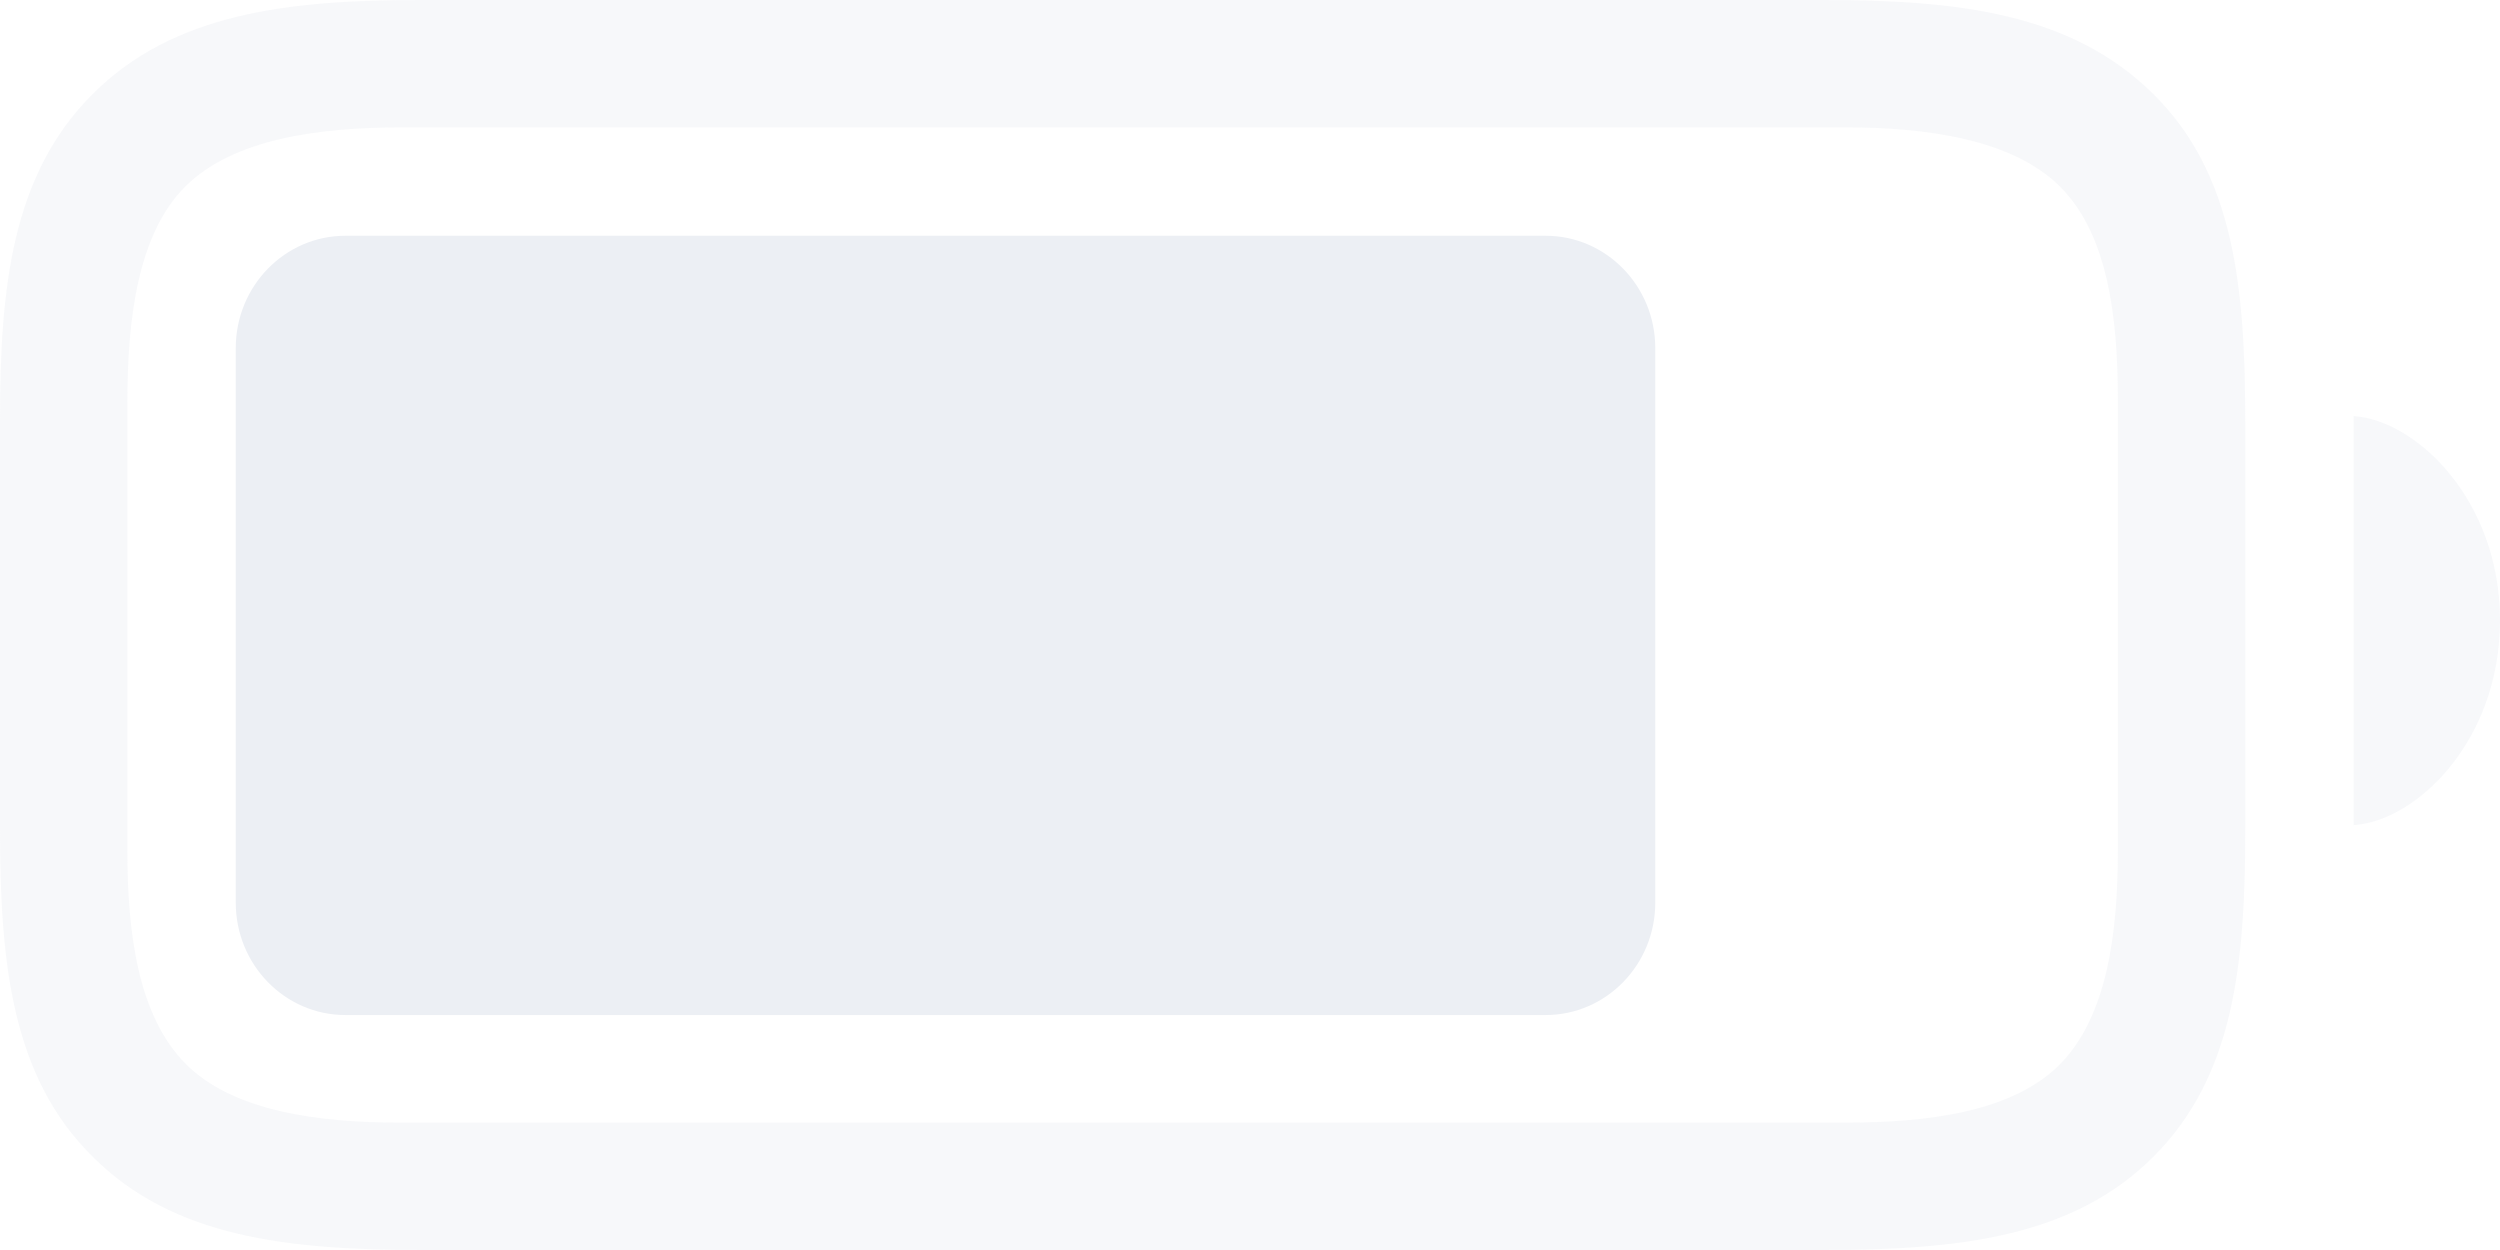
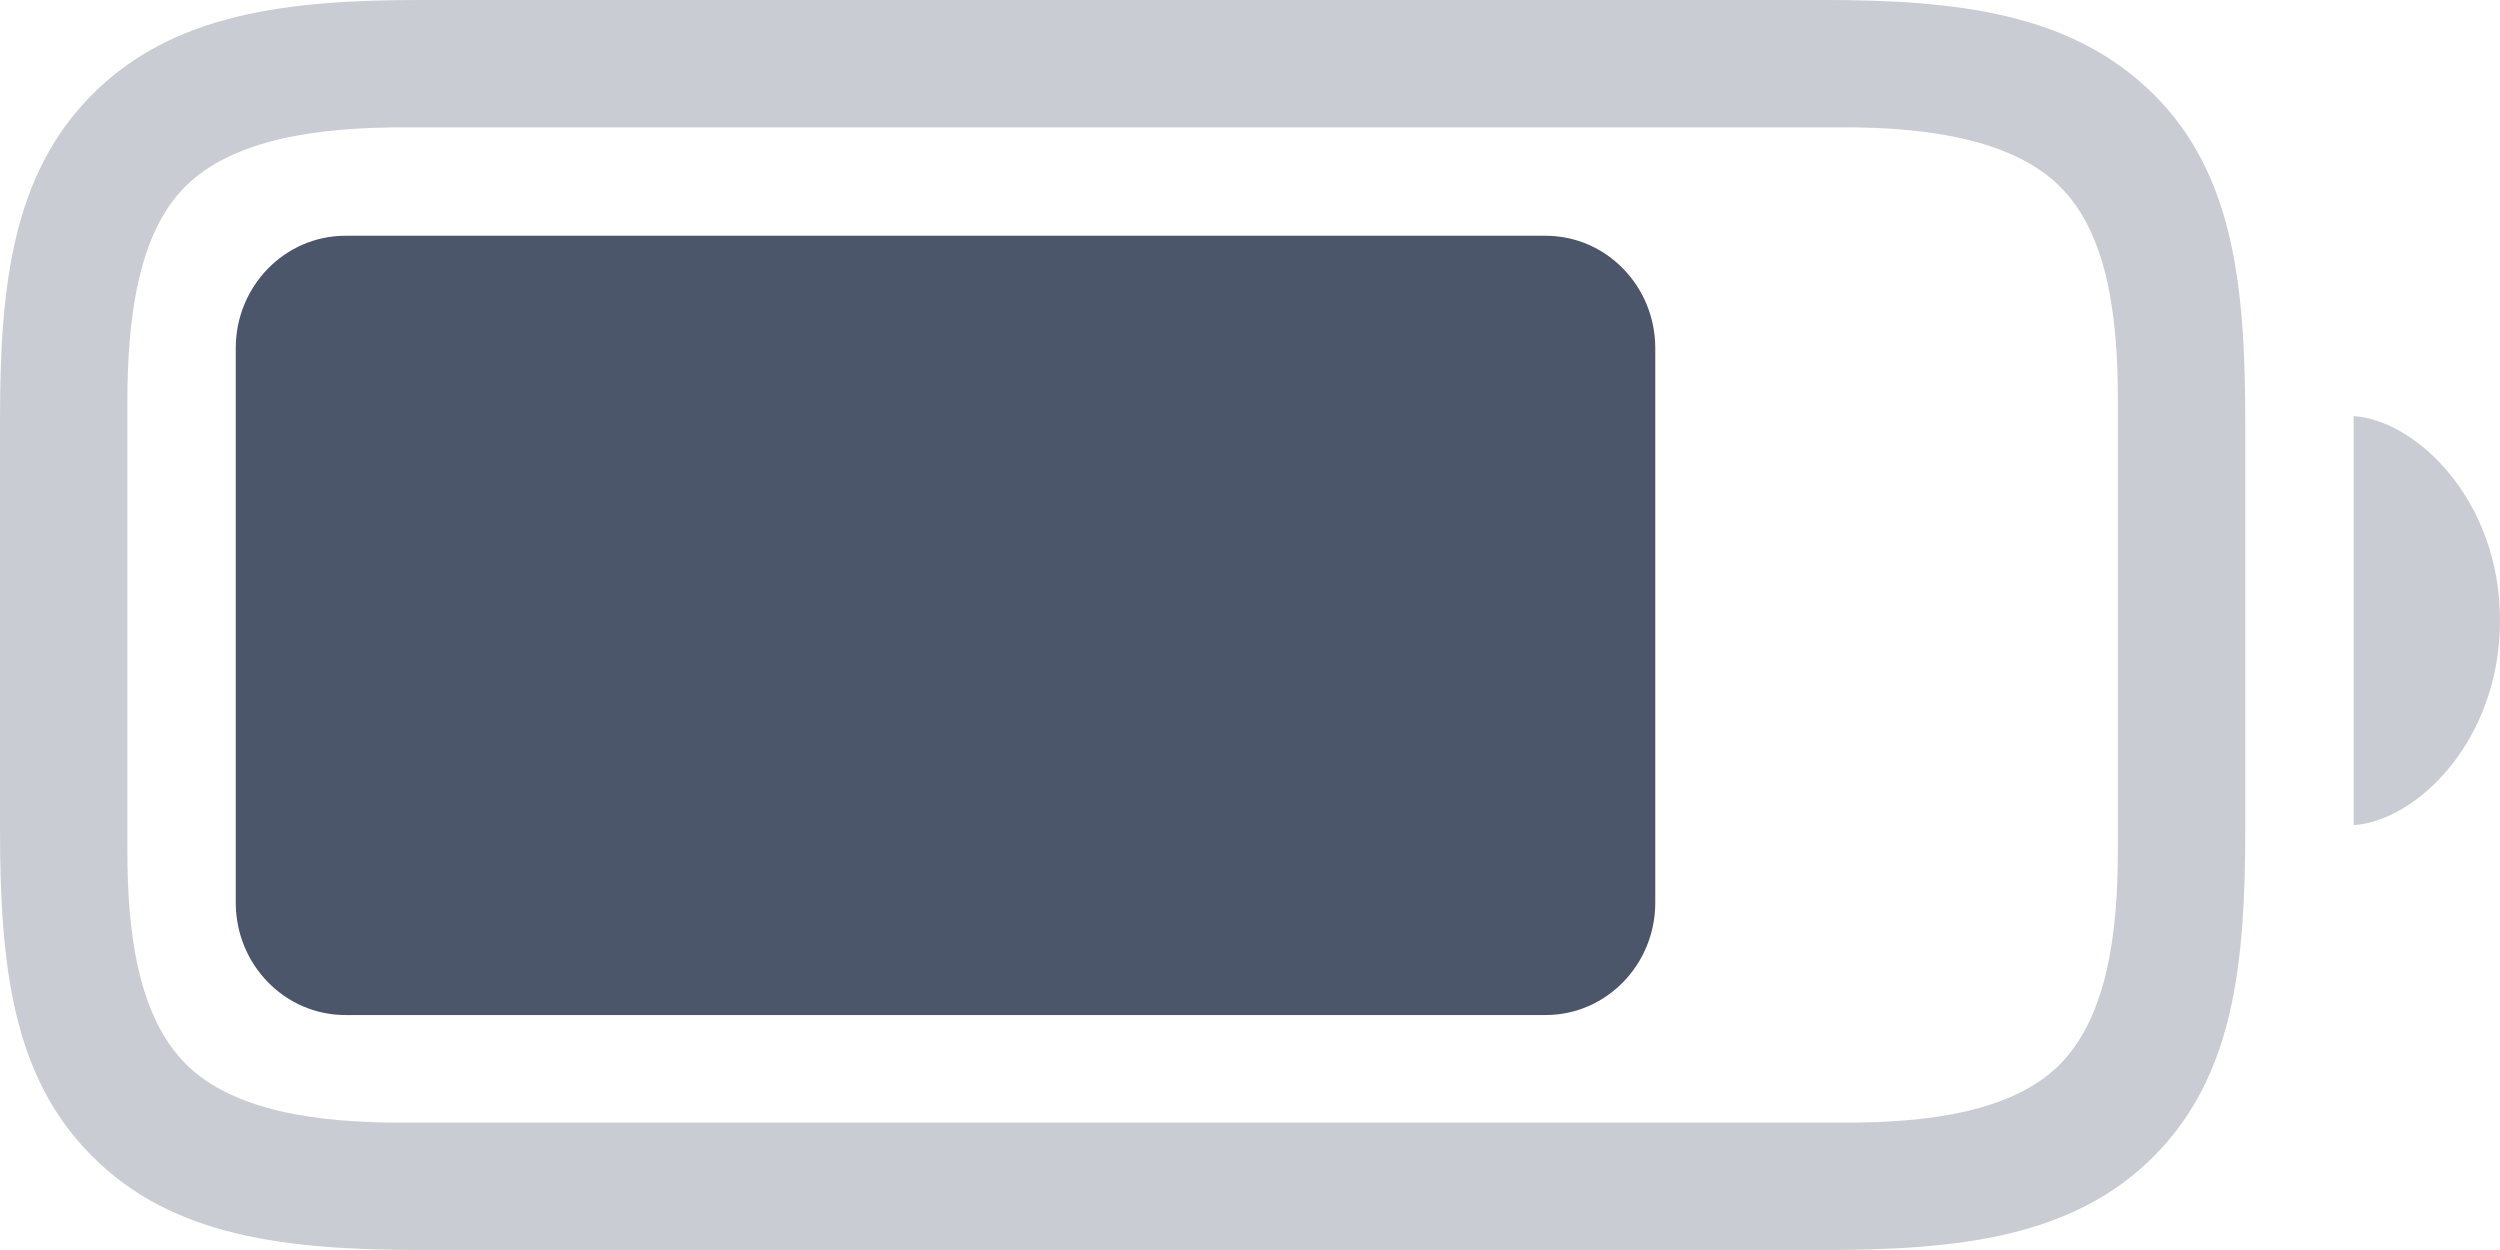
<svg xmlns="http://www.w3.org/2000/svg" fill="#000000" width="800" height="400" viewBox="0 0 56 28" version="1.1" id="svg28">
  <defs id="defs32" />
-   <path id="path26" style="display:inline;fill:#eceff4;fill-opacity:0.4;stroke-width:1;stroke-dasharray:none" d="M 9.41,0 C 6.433,0 3.881,0.301 2.073,2.109 0.266,3.916 0,6.433 0,9.41 v 9.144 c 0,3.03 0.266,5.565 2.073,7.354 C 3.881,27.716 6.433,28 9.463,28 H 40.848 c 3.03,0 5.582,-0.284 7.39,-2.091 1.808,-1.808 2.056,-4.324 2.056,-7.354 v -9.091 c 0,-3.03 -0.248,-5.565 -2.056,-7.354 C 46.413,0.301 43.879,0 40.848,0 Z M 9.02,2.853 H 41.344 c 1.808,0 3.739,0.266 4.803,1.329 1.081,1.081 1.293,2.959 1.293,4.785 v 10.084 c 0,1.825 -0.231,3.704 -1.293,4.785 -1.063,1.081 -2.995,1.311 -4.803,1.311 H 8.967 C 7.142,25.147 5.228,24.899 4.165,23.836 3.084,22.754 2.853,20.876 2.853,19.051 V 9.02 c 0,-1.861 0.23,-3.775 1.294,-4.838 C 5.228,3.101 7.16,2.853 9.02,2.853 Z m 43.701,6.468 v 9.162 C 54.121,18.395 56,16.605 56,13.894 56,11.2 54.121,9.41 52.722,9.321 Z" />
-   <rect style="fill:#eceff4;fill-opacity:1;stroke-width:0.087" id="rect2960" width="31.797" height="17.456" x="5.281" y="5.281" rx="2.457" ry="2.517" />
+   <path id="path26" style="display:inline;fill:#4c566a;fill-opacity:0.3;stroke-width:1;stroke-dasharray:none" d="M 9.41,0 C 6.433,0 3.881,0.301 2.073,2.109 0.266,3.916 0,6.433 0,9.41 v 9.144 c 0,3.03 0.266,5.565 2.073,7.354 C 3.881,27.716 6.433,28 9.463,28 H 40.848 c 3.03,0 5.582,-0.284 7.39,-2.091 1.808,-1.808 2.056,-4.324 2.056,-7.354 v -9.091 c 0,-3.03 -0.248,-5.565 -2.056,-7.354 C 46.413,0.301 43.879,0 40.848,0 Z M 9.02,2.853 H 41.344 c 1.808,0 3.739,0.266 4.803,1.329 1.081,1.081 1.293,2.959 1.293,4.785 v 10.084 c 0,1.825 -0.231,3.704 -1.293,4.785 -1.063,1.081 -2.995,1.311 -4.803,1.311 H 8.967 C 7.142,25.147 5.228,24.899 4.165,23.836 3.084,22.754 2.853,20.876 2.853,19.051 V 9.02 c 0,-1.861 0.23,-3.775 1.294,-4.838 C 5.228,3.101 7.16,2.853 9.02,2.853 Z m 43.701,6.468 v 9.162 C 54.121,18.395 56,16.605 56,13.894 56,11.2 54.121,9.41 52.722,9.321 Z" />
+   <rect style="fill:#4c566a;fill-opacity:1;stroke-width:0.087" id="rect2960" width="31.797" height="17.456" x="5.281" y="5.281" rx="2.457" ry="2.517" />
</svg>
